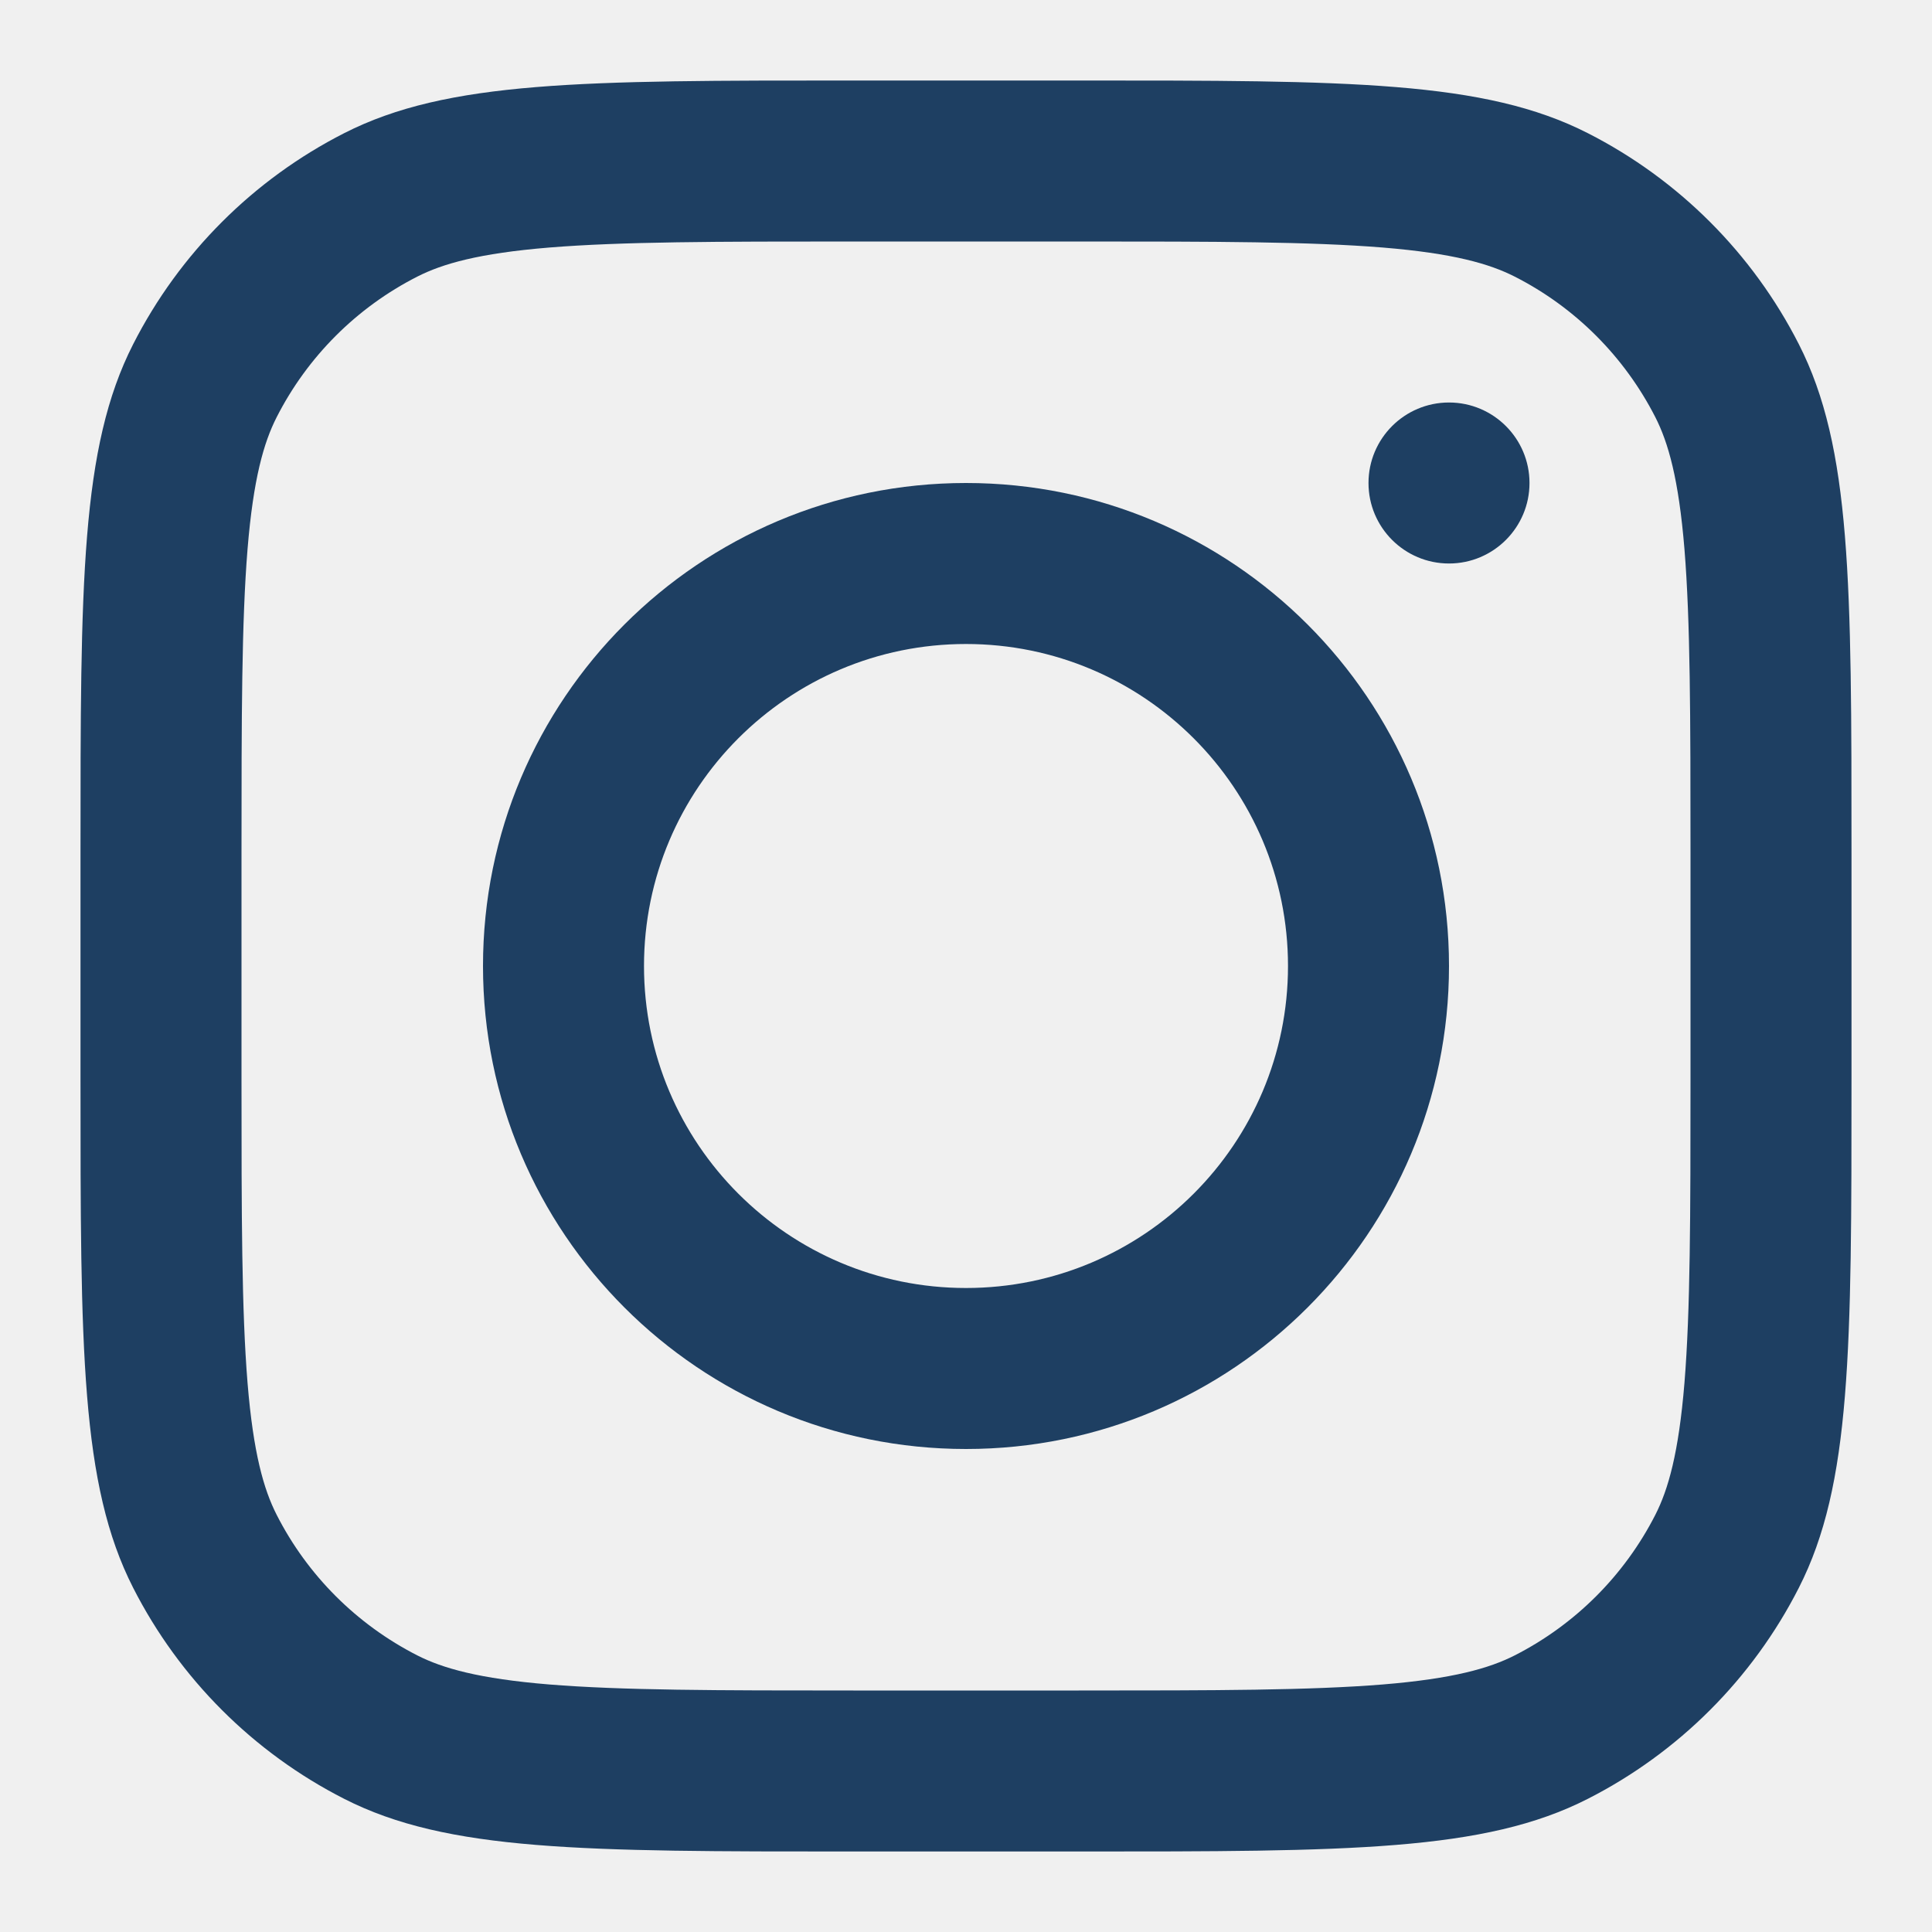
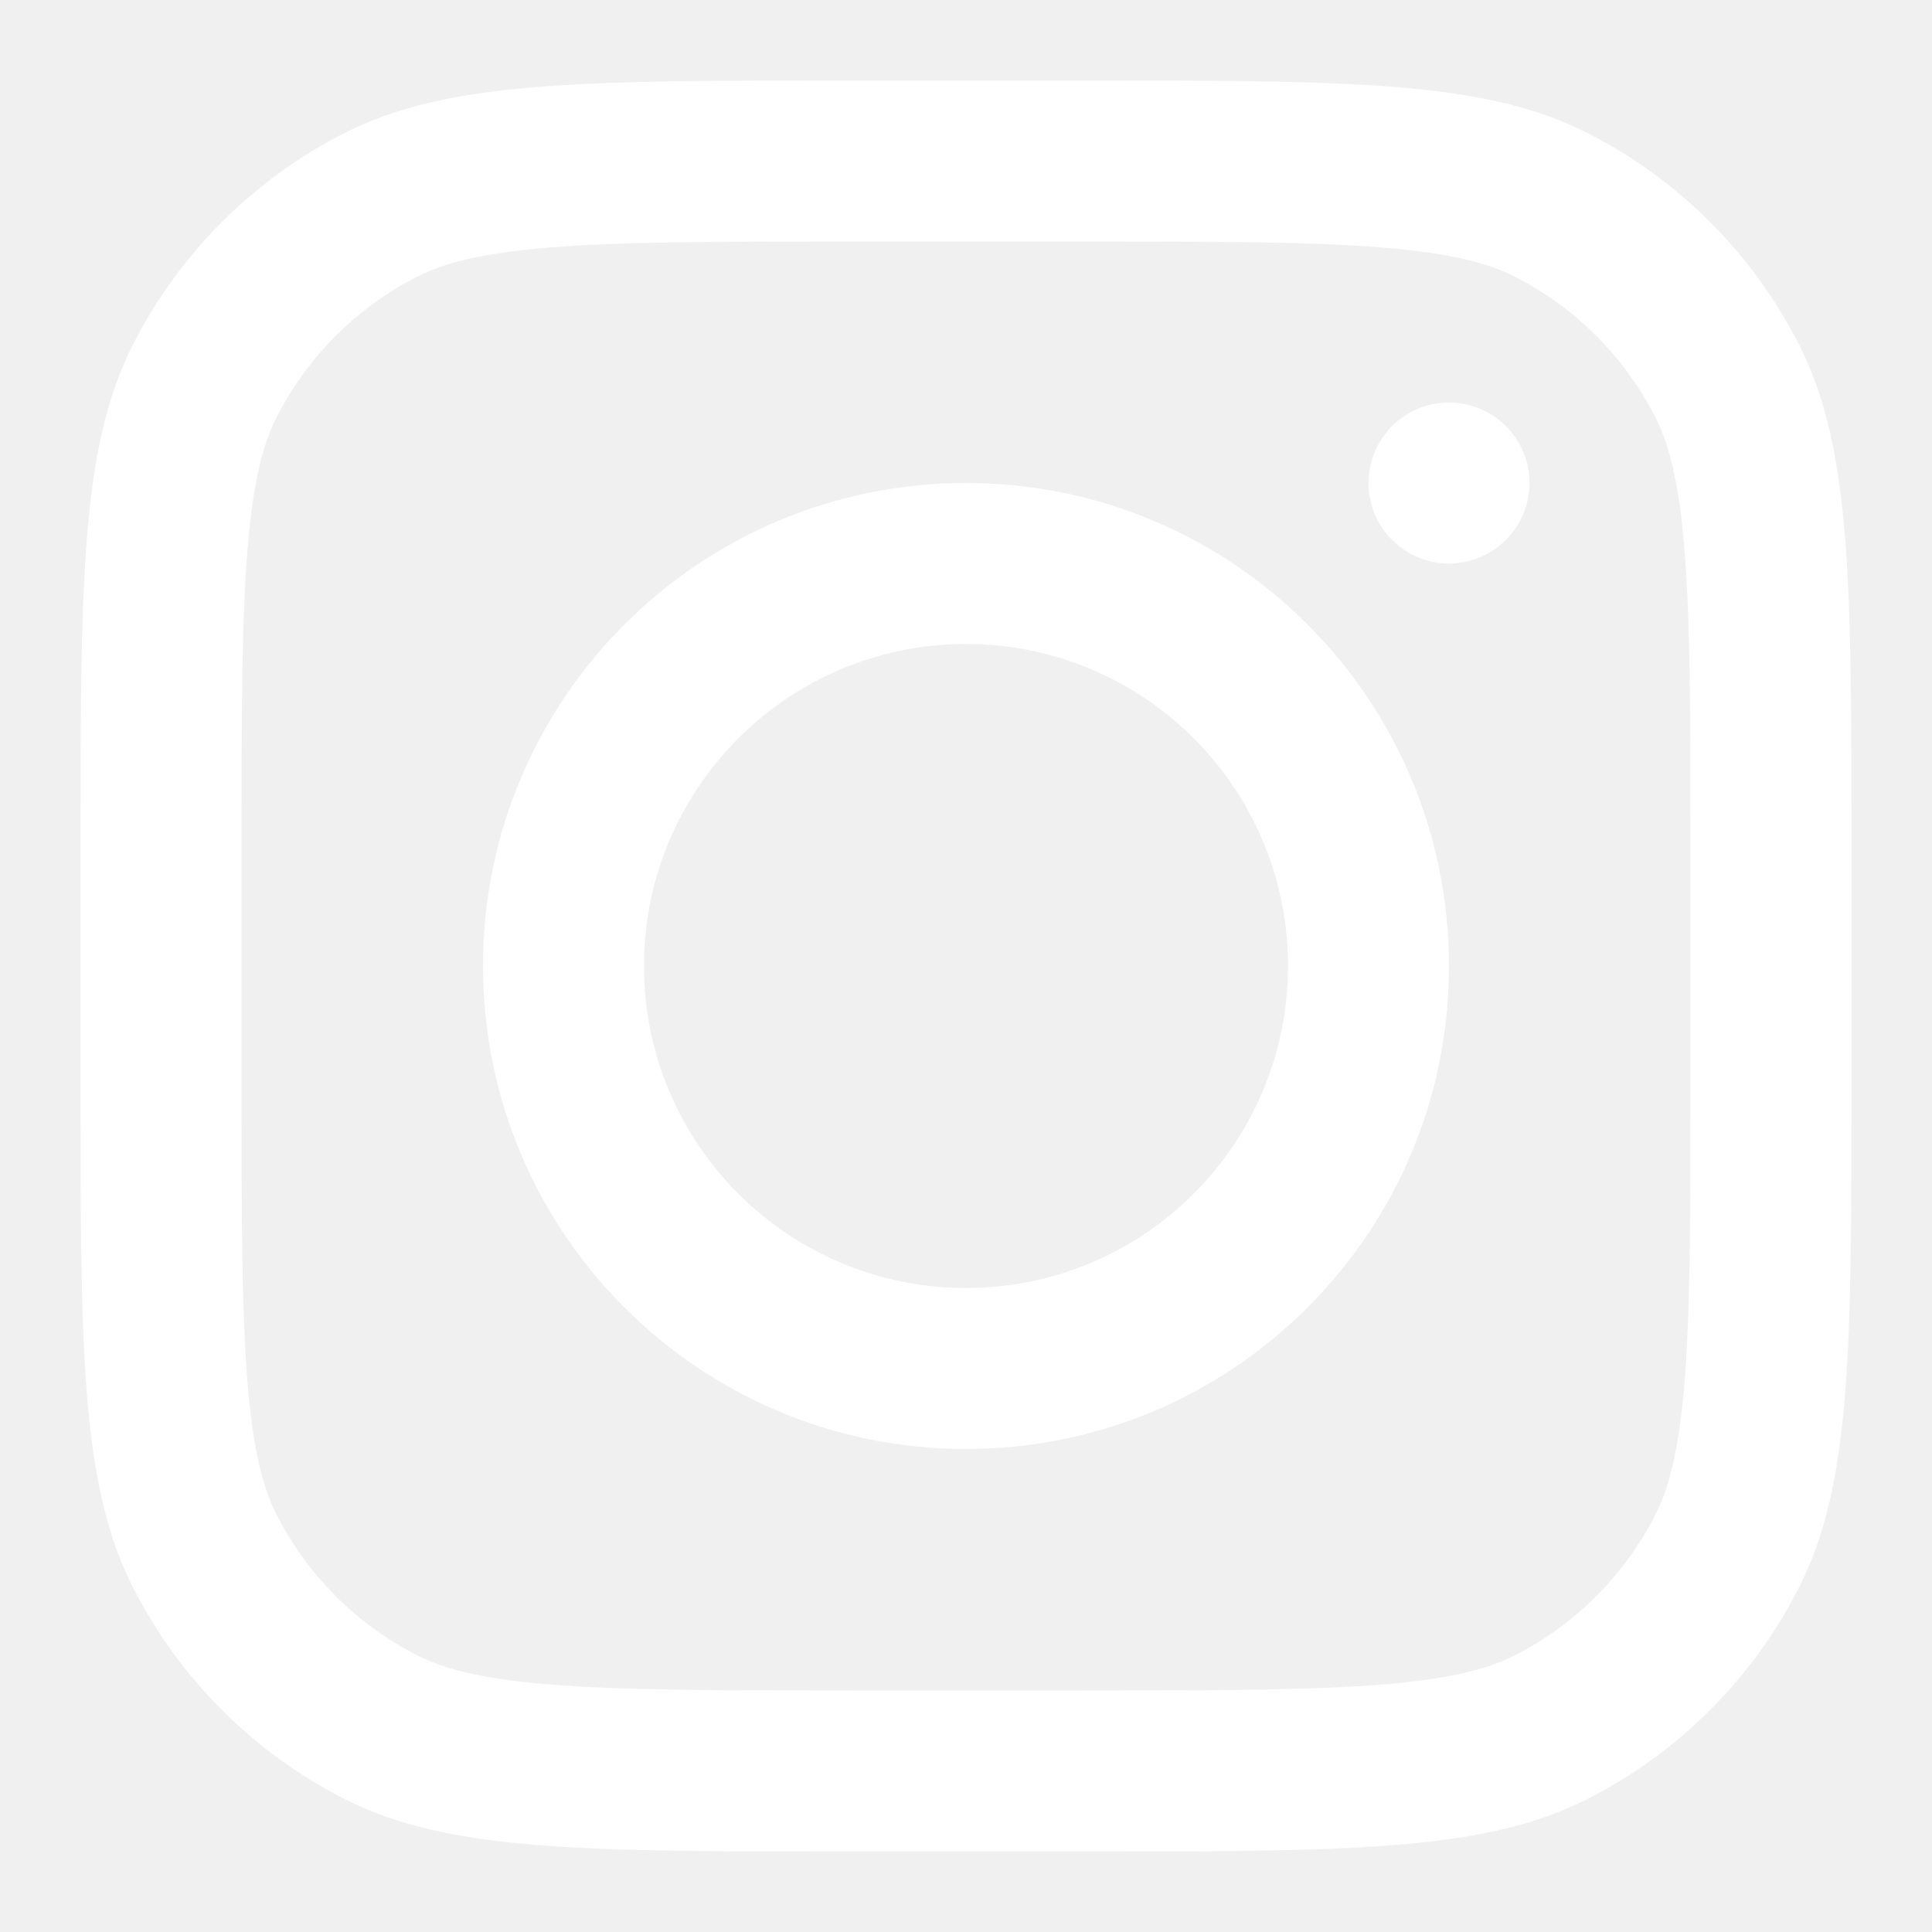
<svg xmlns="http://www.w3.org/2000/svg" viewBox="0 0 24 24" fill="none">
-   <path fill-rule="evenodd" clip-rule="evenodd" d="M12 18C15.314 18 18 15.314 18 12C18 8.686 15.314 6 12 6C8.686 6 6 8.686 6 12C6 15.314 8.686 18 12 18ZM12 16C14.209 16 16 14.209 16 12C16 9.791 14.209 8 12 8C9.791 8 8 9.791 8 12C8 14.209 9.791 16 12 16Z" fill="#1e3f62" />
-   <path d="M18 5C17.448 5 17 5.448 17 6C17 6.552 17.448 7 18 7C18.552 7 19 6.552 19 6C19 5.448 18.552 5 18 5Z" fill="#1e3f62" />
-   <path fill-rule="evenodd" clip-rule="evenodd" d="M1.654 4.276C1 5.56 1 7.24 1 10.6V13.4C1 16.76 1 18.441 1.654 19.724C2.229 20.853 3.147 21.771 4.276 22.346C5.56 23 7.24 23 10.6 23H13.4C16.76 23 18.441 23 19.724 22.346C20.853 21.771 21.771 20.853 22.346 19.724C23 18.441 23 16.76 23 13.4V10.6C23 7.24 23 5.56 22.346 4.276C21.771 3.147 20.853 2.229 19.724 1.654C18.441 1 16.76 1 13.4 1H10.6C7.24 1 5.56 1 4.276 1.654C3.147 2.229 2.229 3.147 1.654 4.276ZM13.4 3H10.6C8.887 3 7.722 3.002 6.822 3.075C5.945 3.147 5.497 3.277 5.184 3.436C4.431 3.819 3.819 4.431 3.436 5.184C3.277 5.497 3.147 5.945 3.075 6.822C3.002 7.722 3 8.887 3 10.6V13.4C3 15.113 3.002 16.278 3.075 17.178C3.147 18.055 3.277 18.503 3.436 18.816C3.819 19.569 4.431 20.18 5.184 20.564C5.497 20.723 5.945 20.853 6.822 20.925C7.722 20.998 8.887 21 10.6 21H13.4C15.113 21 16.278 20.998 17.178 20.925C18.055 20.853 18.503 20.723 18.816 20.564C19.569 20.18 20.18 19.569 20.564 18.816C20.723 18.503 20.853 18.055 20.925 17.178C20.998 16.278 21 15.113 21 13.4V10.6C21 8.887 20.998 7.722 20.925 6.822C20.853 5.945 20.723 5.497 20.564 5.184C20.18 4.431 19.569 3.819 18.816 3.436C18.503 3.277 18.055 3.147 17.178 3.075C16.278 3.002 15.113 3 13.4 3Z" fill="#1e3f62" />
+   <g id="SVGRepo_bgCarrier" stroke-width="0" />
+   <g id="SVGRepo_tracerCarrier" stroke-linecap="round" stroke-linejoin="round" />
+   <g id="SVGRepo_iconCarrier">
+     <path fill-rule="evenodd" clip-rule="evenodd" d="M12 18C15.314 18 18 15.314 18 12C18 8.686 15.314 6 12 6C8.686 6 6 8.686 6 12C6 15.314 8.686 18 12 18ZM12 16C14.209 16 16 14.209 16 12C16 9.791 14.209 8 12 8C9.791 8 8 9.791 8 12C8 14.209 9.791 16 12 16Z" fill="#ffffff" />
+     <path d="M18 5C17.448 5 17 5.448 17 6C17 6.552 17.448 7 18 7C18.552 7 19 6.552 19 6C19 5.448 18.552 5 18 5Z" fill="#ffffff" />
+     <path fill-rule="evenodd" clip-rule="evenodd" d="M1.654 4.276C1 5.56 1 7.24 1 10.6V13.4C1 16.76 1 18.441 1.654 19.724C2.229 20.853 3.147 21.771 4.276 22.346C5.56 23 7.24 23 10.6 23H13.4C16.76 23 18.441 23 19.724 22.346C20.853 21.771 21.771 20.853 22.346 19.724C23 18.441 23 16.76 23 13.4V10.6C23 7.24 23 5.56 22.346 4.276C21.771 3.147 20.853 2.229 19.724 1.654C18.441 1 16.76 1 13.4 1H10.6C7.24 1 5.56 1 4.276 1.654C3.147 2.229 2.229 3.147 1.654 4.276ZM13.4 3H10.6C8.887 3 7.722 3.002 6.822 3.075C5.945 3.147 5.497 3.277 5.184 3.436C4.431 3.819 3.819 4.431 3.436 5.184C3.277 5.497 3.147 5.945 3.075 6.822C3.002 7.722 3 8.887 3 10.6V13.4C3 15.113 3.002 16.278 3.075 17.178C3.147 18.055 3.277 18.503 3.436 18.816C3.819 19.569 4.431 20.18 5.184 20.564C5.497 20.723 5.945 20.853 6.822 20.925C7.722 20.998 8.887 21 10.6 21H13.4C15.113 21 16.278 20.998 17.178 20.925C18.055 20.853 18.503 20.723 18.816 20.564C19.569 20.18 20.18 19.569 20.564 18.816C20.723 18.503 20.853 18.055 20.925 17.178C20.998 16.278 21 15.113 21 13.4V10.6C21 8.887 20.998 7.722 20.925 6.822C20.853 5.945 20.723 5.497 20.564 5.184C20.18 4.431 19.569 3.819 18.816 3.436C18.503 3.277 18.055 3.147 17.178 3.075C16.278 3.002 15.113 3 13.4 3Z" fill="#ffffff" />
+   </g>
</svg>
